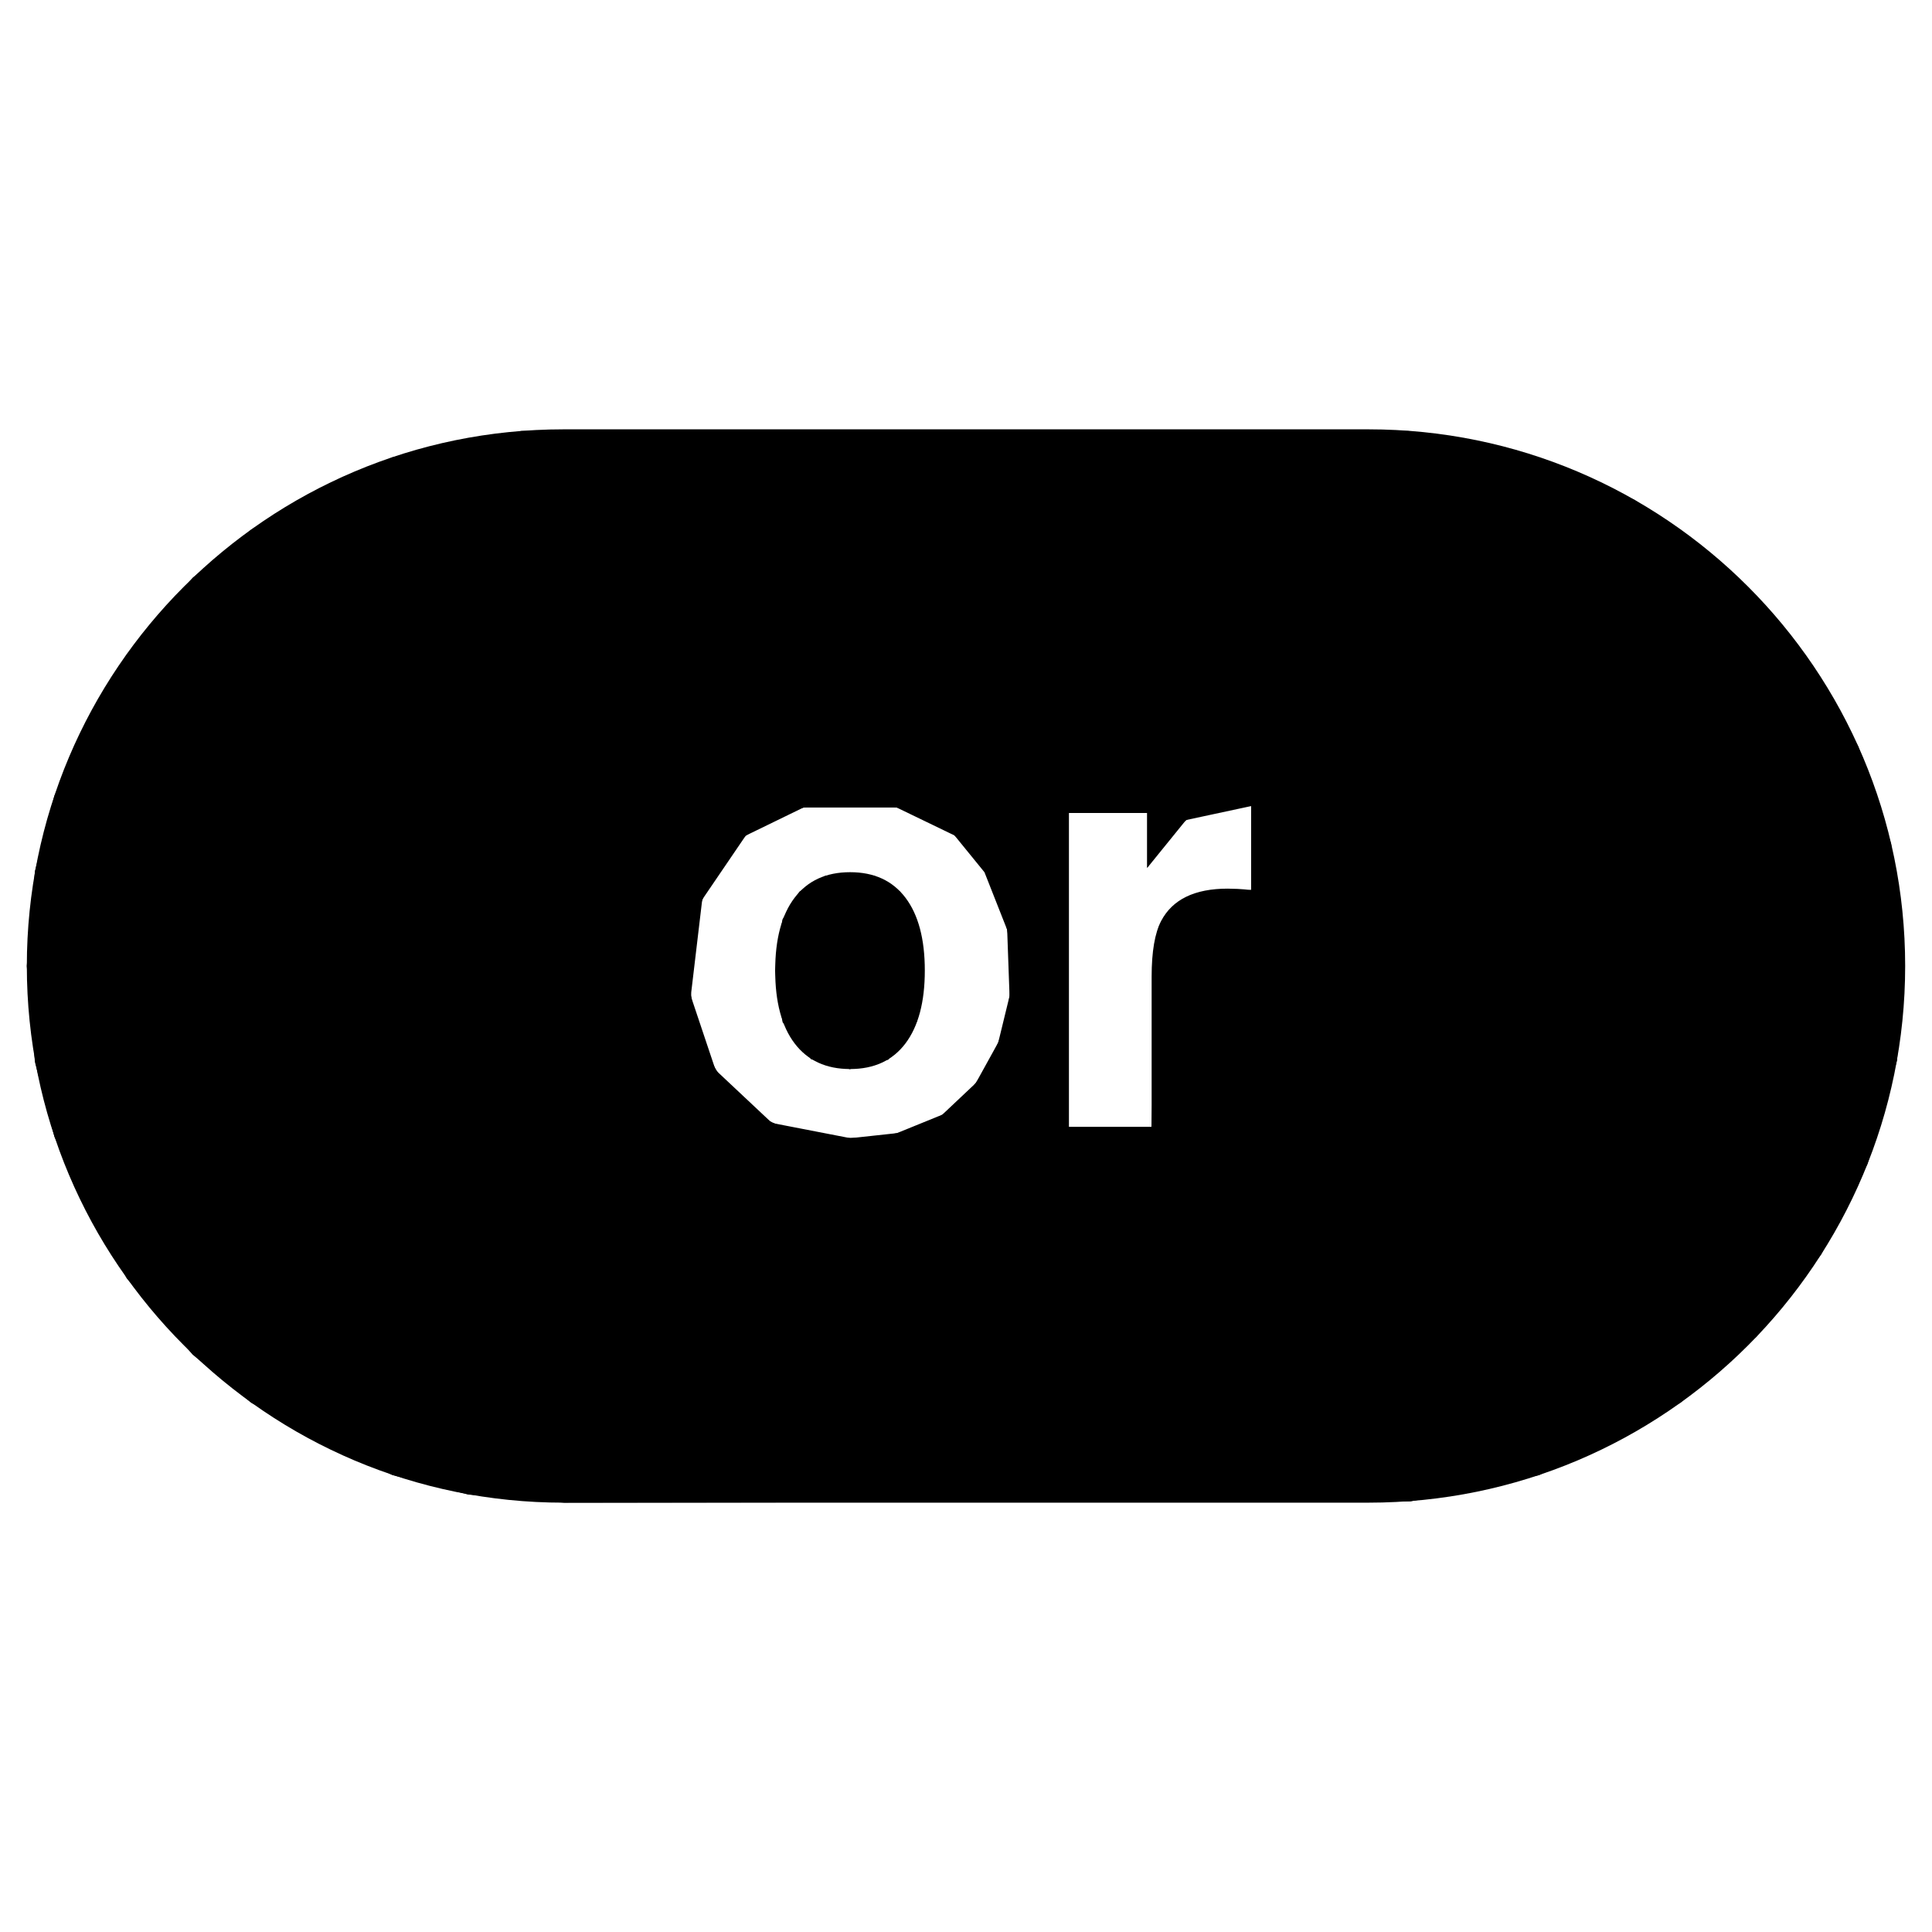
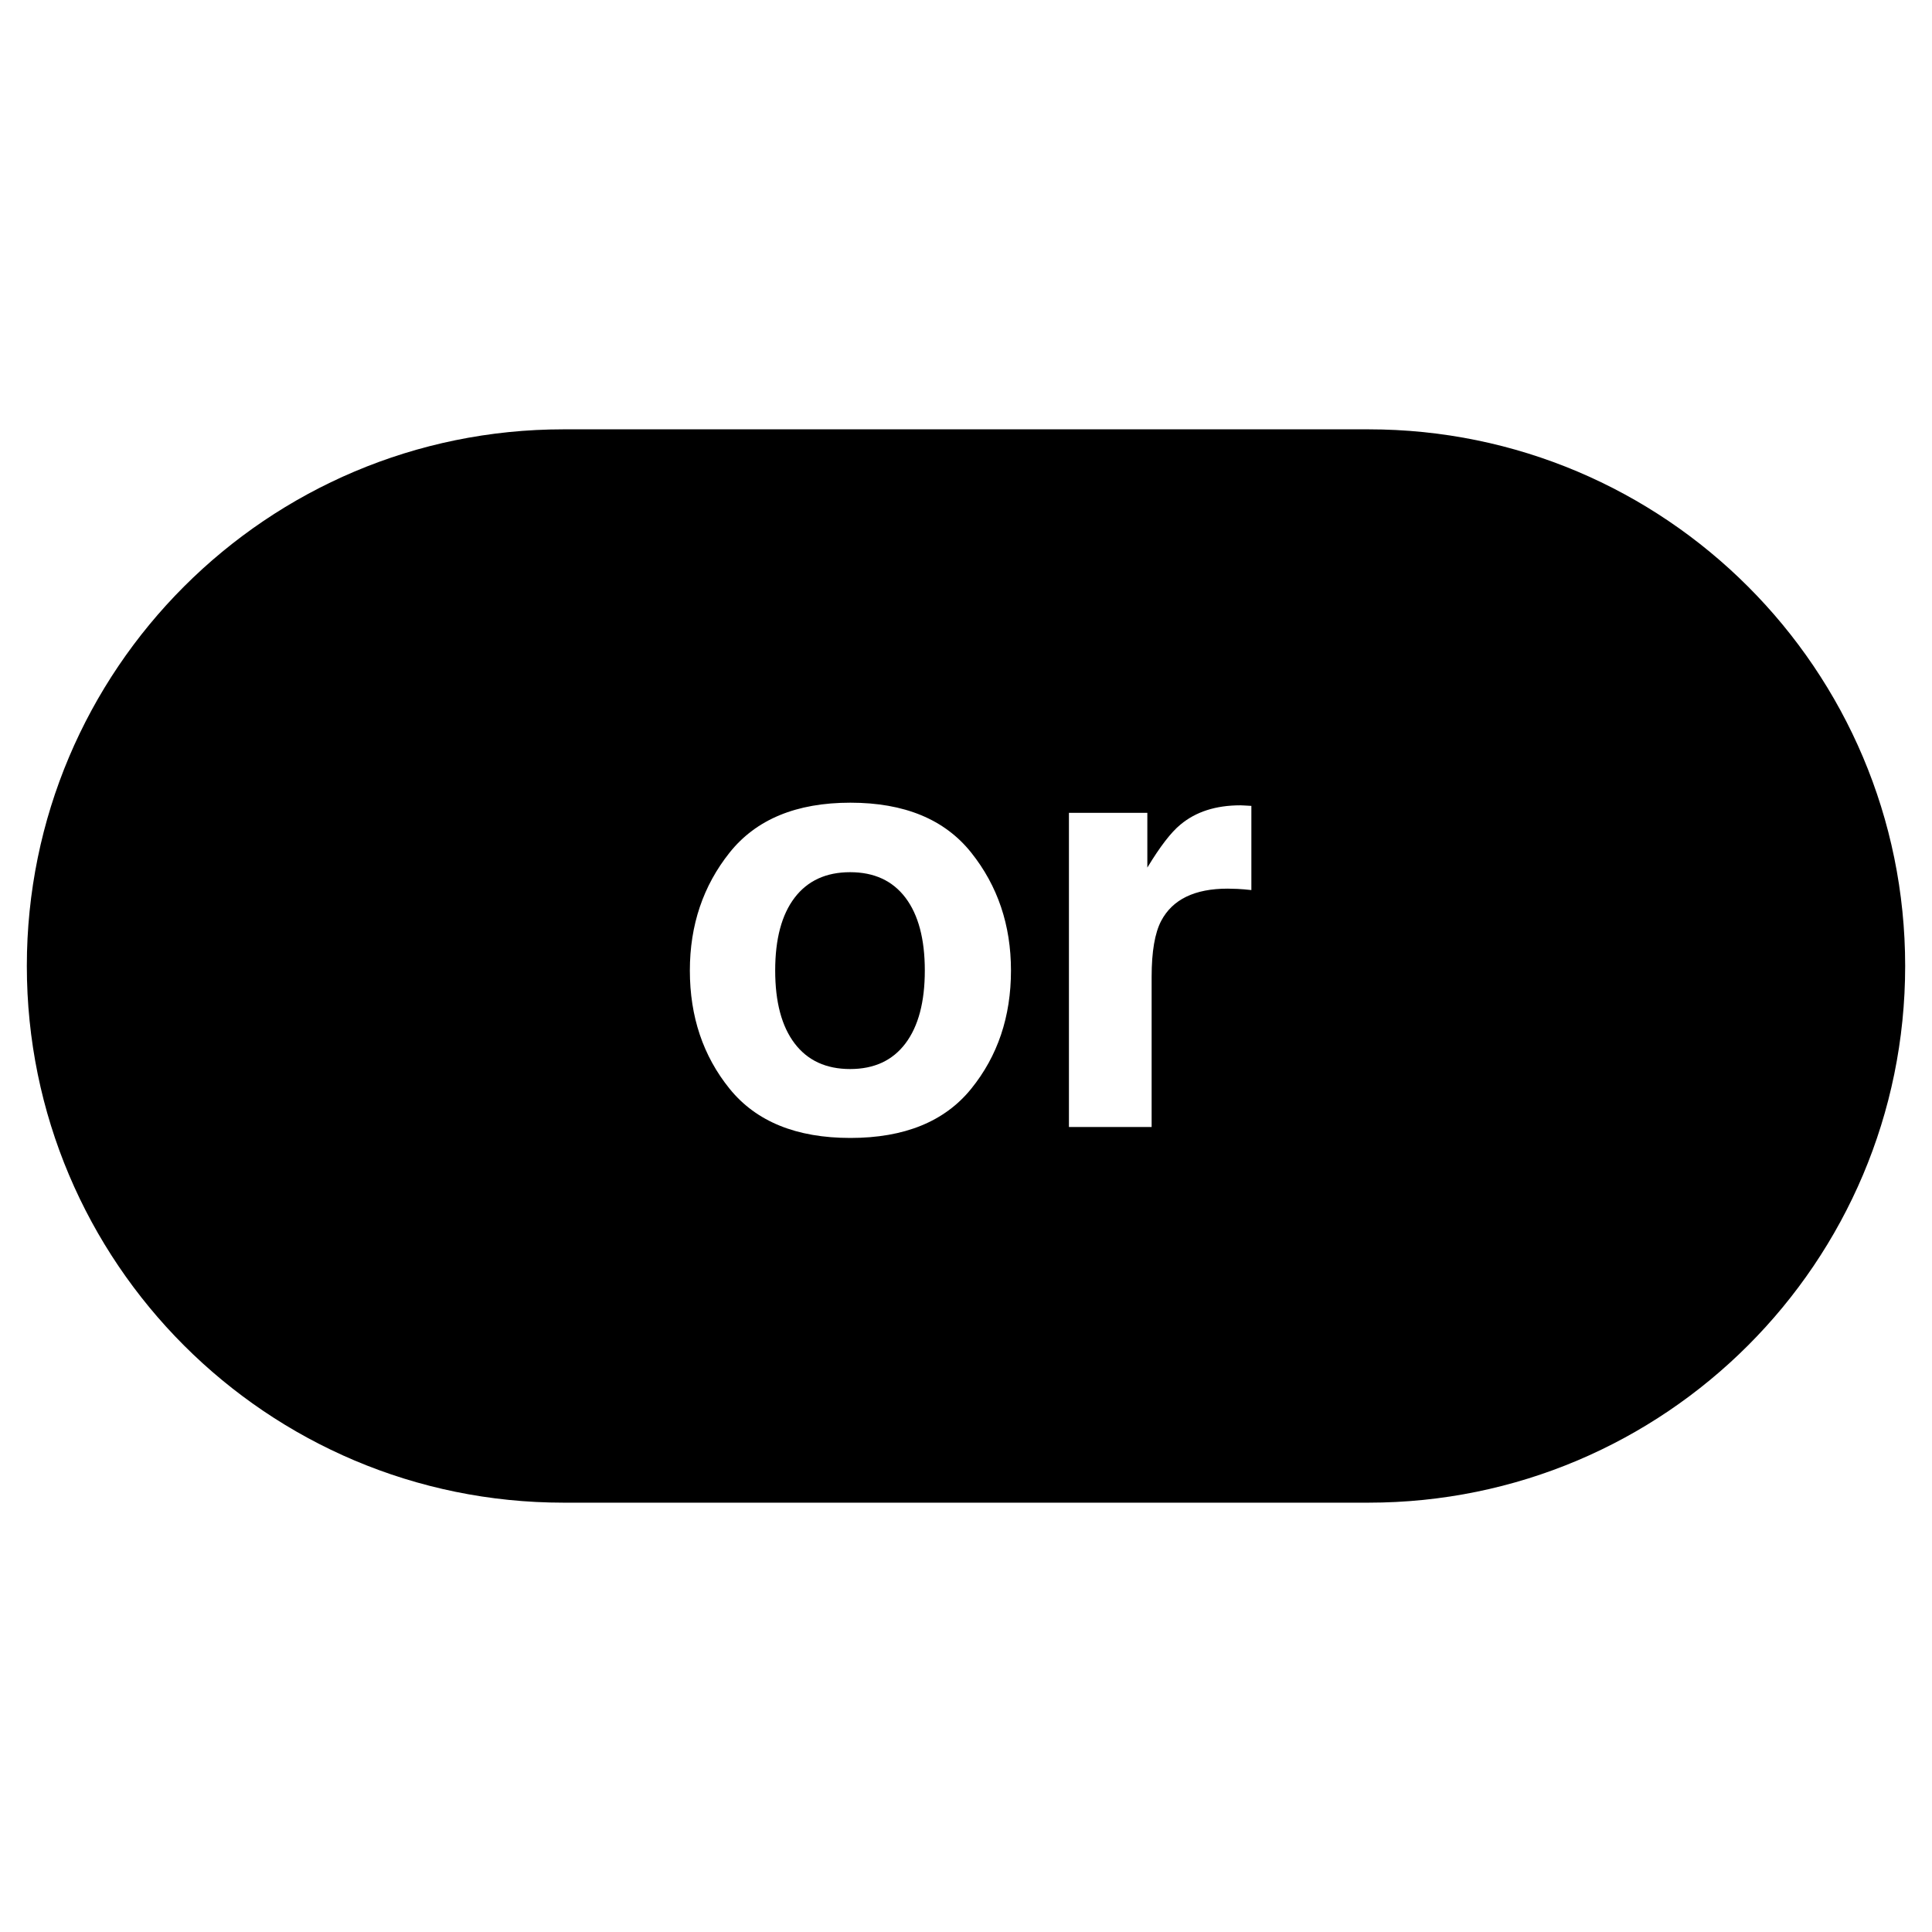
<svg xmlns="http://www.w3.org/2000/svg" width="72px" height="72px" viewBox="0 0 72 72" version="1.1">
  <path fill="#000000" fill-opacity="1" stroke="none" d="M21 56 C9.954 56 1 47.046 1 36 1 24.955 9.954 16 21 16 L51 16 C62.045 16 71 24.955 71 36 71 47.046 62.045 56 51 56 L21 56 Z M31.691 42.408 C33.704 42.408 35.205 41.797 36.193 40.576 37.182 39.355 37.676 37.887 37.676 36.168 37.676 34.478 37.182 33.012 36.193 31.773 35.205 30.535 33.704 29.914 31.691 29.914 29.679 29.914 28.18 30.535 27.191 31.773 26.203 33.012 25.709 34.478 25.709 36.168 25.709 37.887 26.203 39.355 27.191 40.576 28.18 41.797 29.679 42.408 31.691 42.408 Z M39.836 42 L42.918 42 42.918 36.402 C42.918 35.464 43.037 34.772 43.273 34.32 43.696 33.518 44.522 33.117 45.754 33.117 45.847 33.117 45.969 33.12 46.119 33.127 46.269 33.134 46.441 33.149 46.635 33.17 L46.635 30.033 C46.499 30.026 46.41 30.021 46.371 30.018 46.332 30.014 46.284 30.012 46.227 30.012 45.31 30.012 44.565 30.251 43.992 30.73 43.641 31.017 43.23 31.552 42.758 32.332 L42.758 30.291 39.836 30.291 39.836 42 Z M31.682 39.84 C30.786 39.84 30.097 39.522 29.613 38.885 29.13 38.248 28.889 37.343 28.889 36.168 28.889 34.994 29.13 34.089 29.613 33.455 30.097 32.821 30.786 32.504 31.682 32.504 32.577 32.504 33.264 32.821 33.744 33.455 34.224 34.089 34.465 34.994 34.465 36.168 34.465 37.343 34.224 38.248 33.744 38.885 33.264 39.522 32.577 39.84 31.682 39.84 Z" />
-   <path stroke="#000000" stroke-opacity="1" stroke-linecap="round" fill="none" stroke-width="1" d="M19.469 16.563 L14.797 17.516 9.641 20.156 7.531 21.891 5.141 24.672 2.5 29.828 1.797 32.547 1.5 36 1.797 39.5 2.5 42.188 5.141 47.359 7.531 50.125 9.641 51.859 14.797 54.5 17.531 55.203 21.047 55.5 52.516 55.453 57.188 54.5 62.344 51.859 65.094 49.469 67.453 46.469 69.125 43.203 70.188 39.484 70.203 39.422 70.203 39.406 70.484 35.547 69.984 31.547 68.797 28.031 66.906 24.75 63.719 21.25 60.656 19.063 56.375 17.266 52.438 16.563 Z M39.328 42.5 L39.328 29.797 43.25 29.797 43.25 30.938 43.922 30.109 47.125 29.422 47.125 33.625 44.578 33.844 43.688 34.719 43.391 42.5 Z M28.531 42.313 L26.234 40.156 25.234 37.172 25.688 33.344 27.453 30.75 29.828 29.594 33.531 29.594 35.891 30.734 37.125 32.25 38.031 34.547 38.125 37.172 37.672 39.031 36.766 40.672 35.391 41.969 33.547 42.719 31.672 42.922 Z M32.813 39.047 L33.688 37.875 33.844 35.063 33.156 33.578 32.453 33.141 30.891 33.141 30.156 33.594 29.641 34.438 29.391 36.172 29.641 37.891 30.516 39.031 31.672 39.328 Z" />
</svg>
